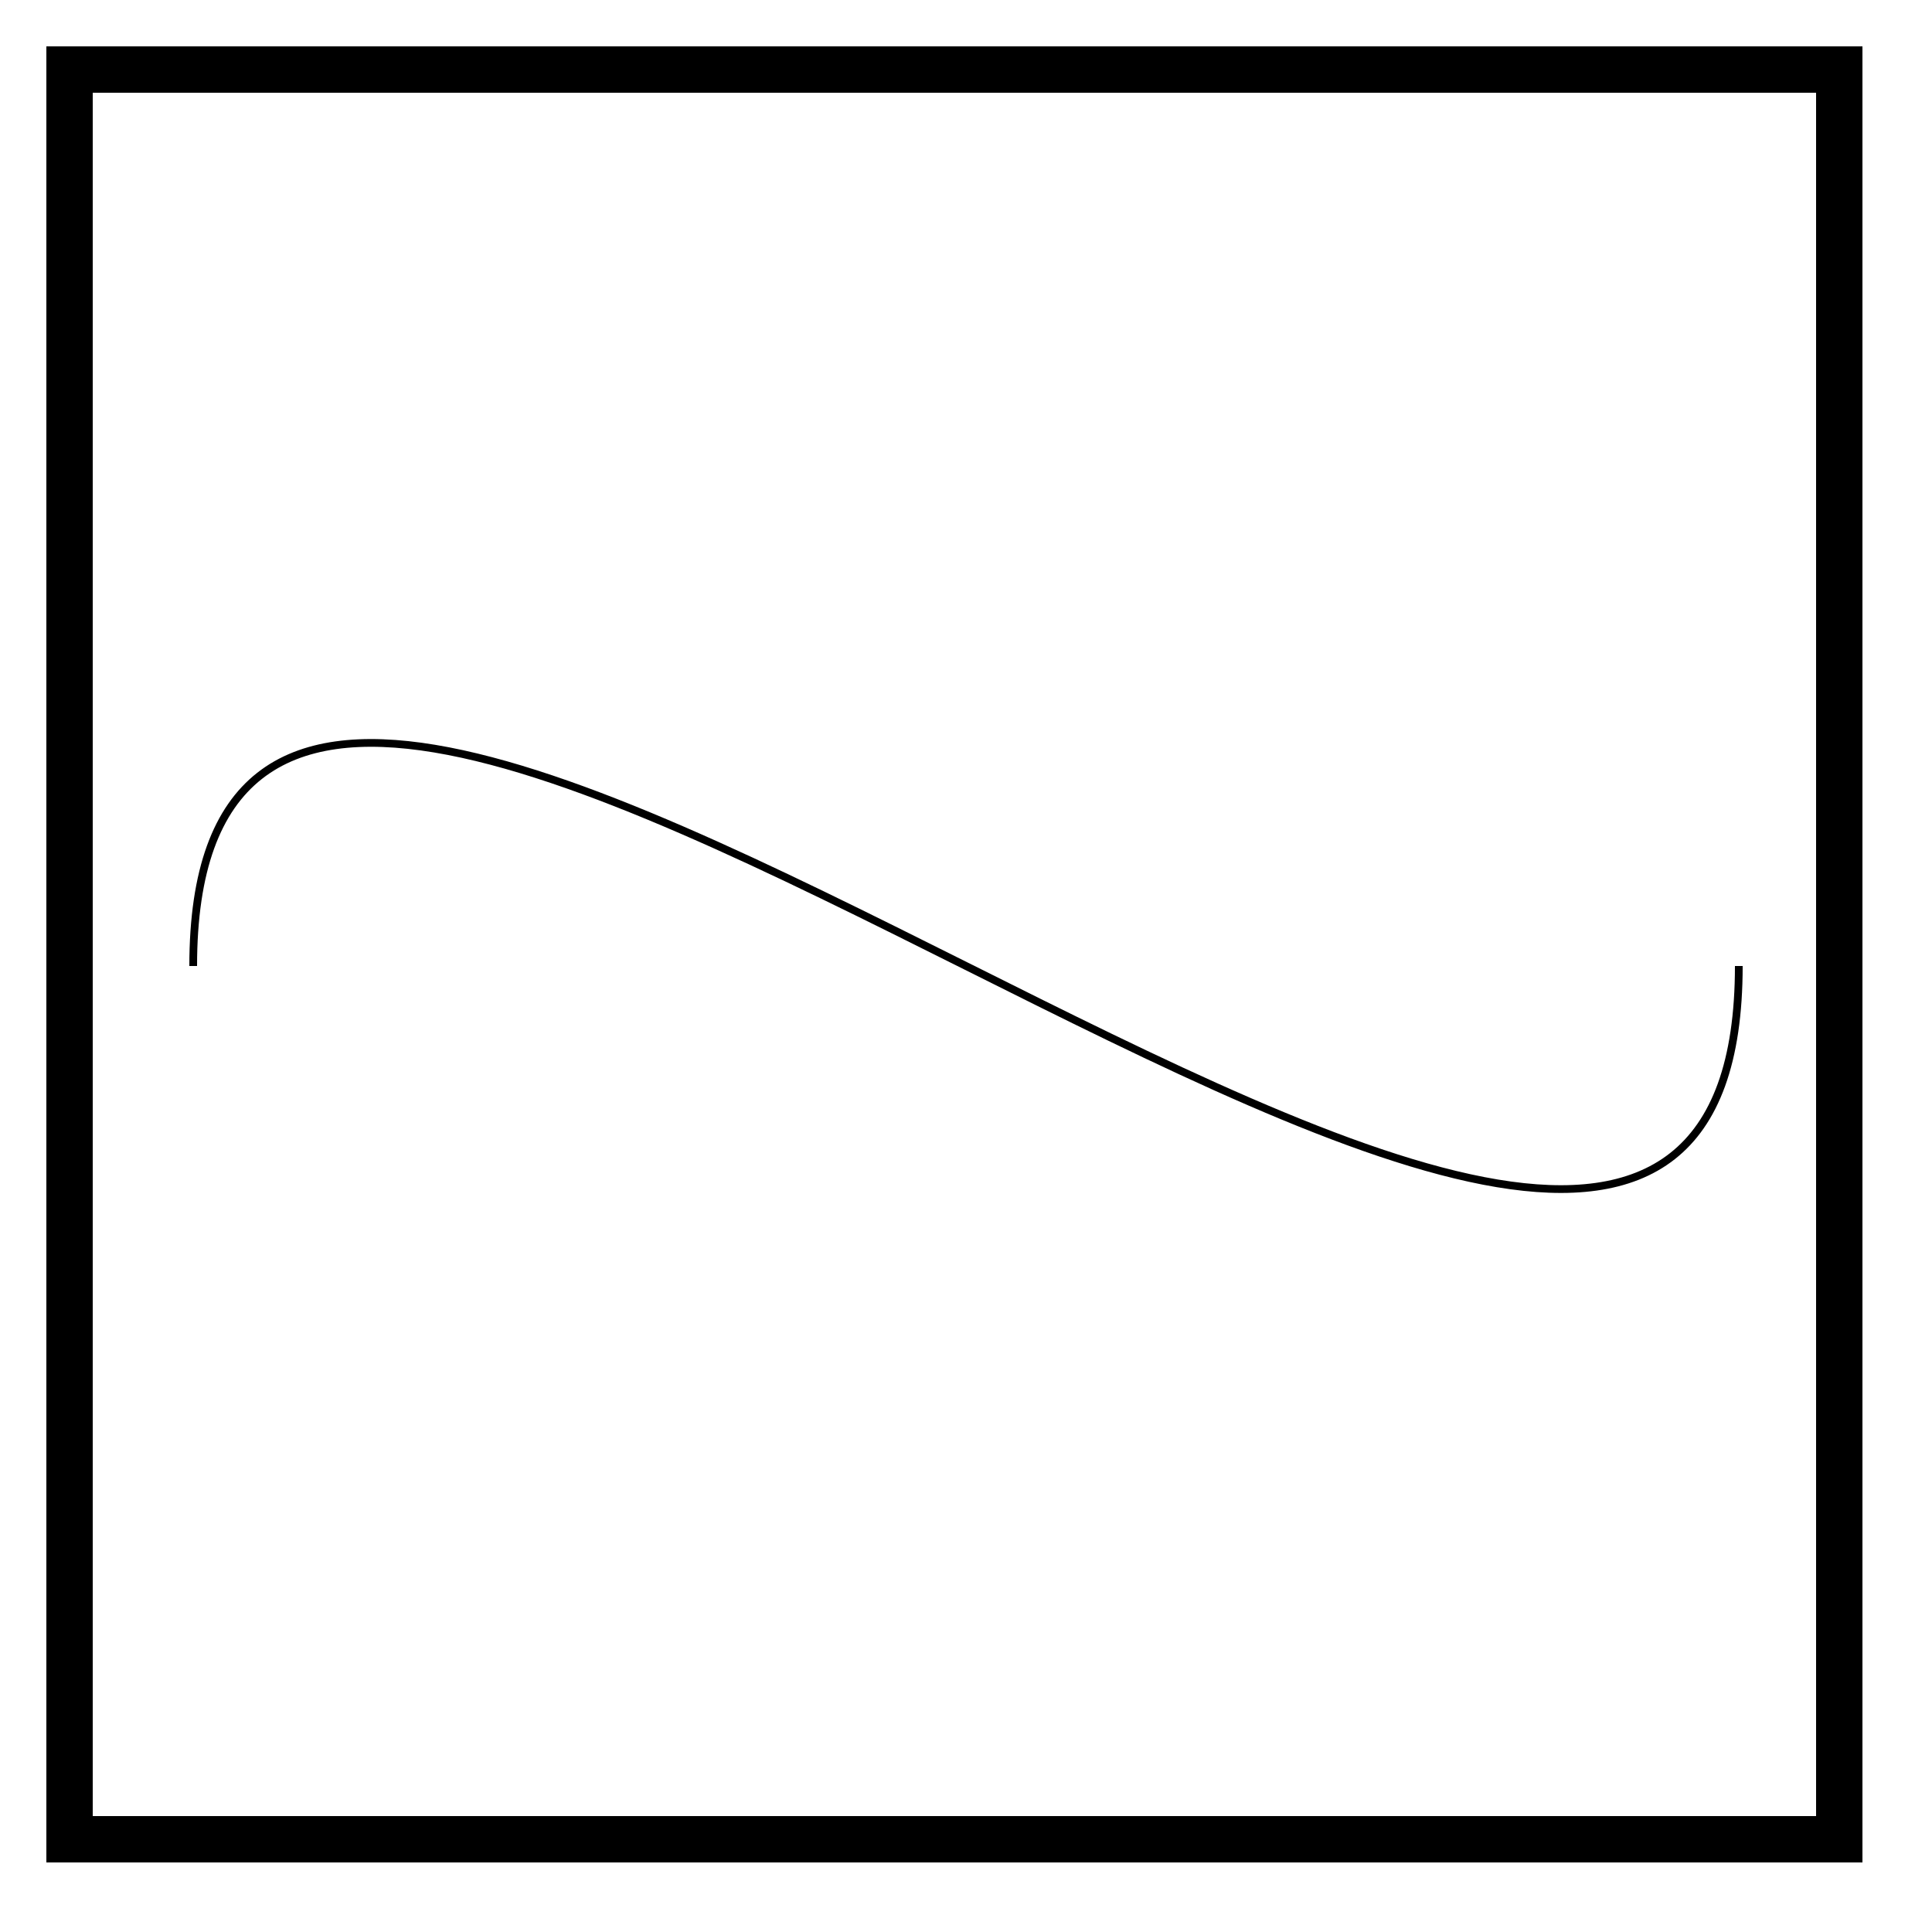
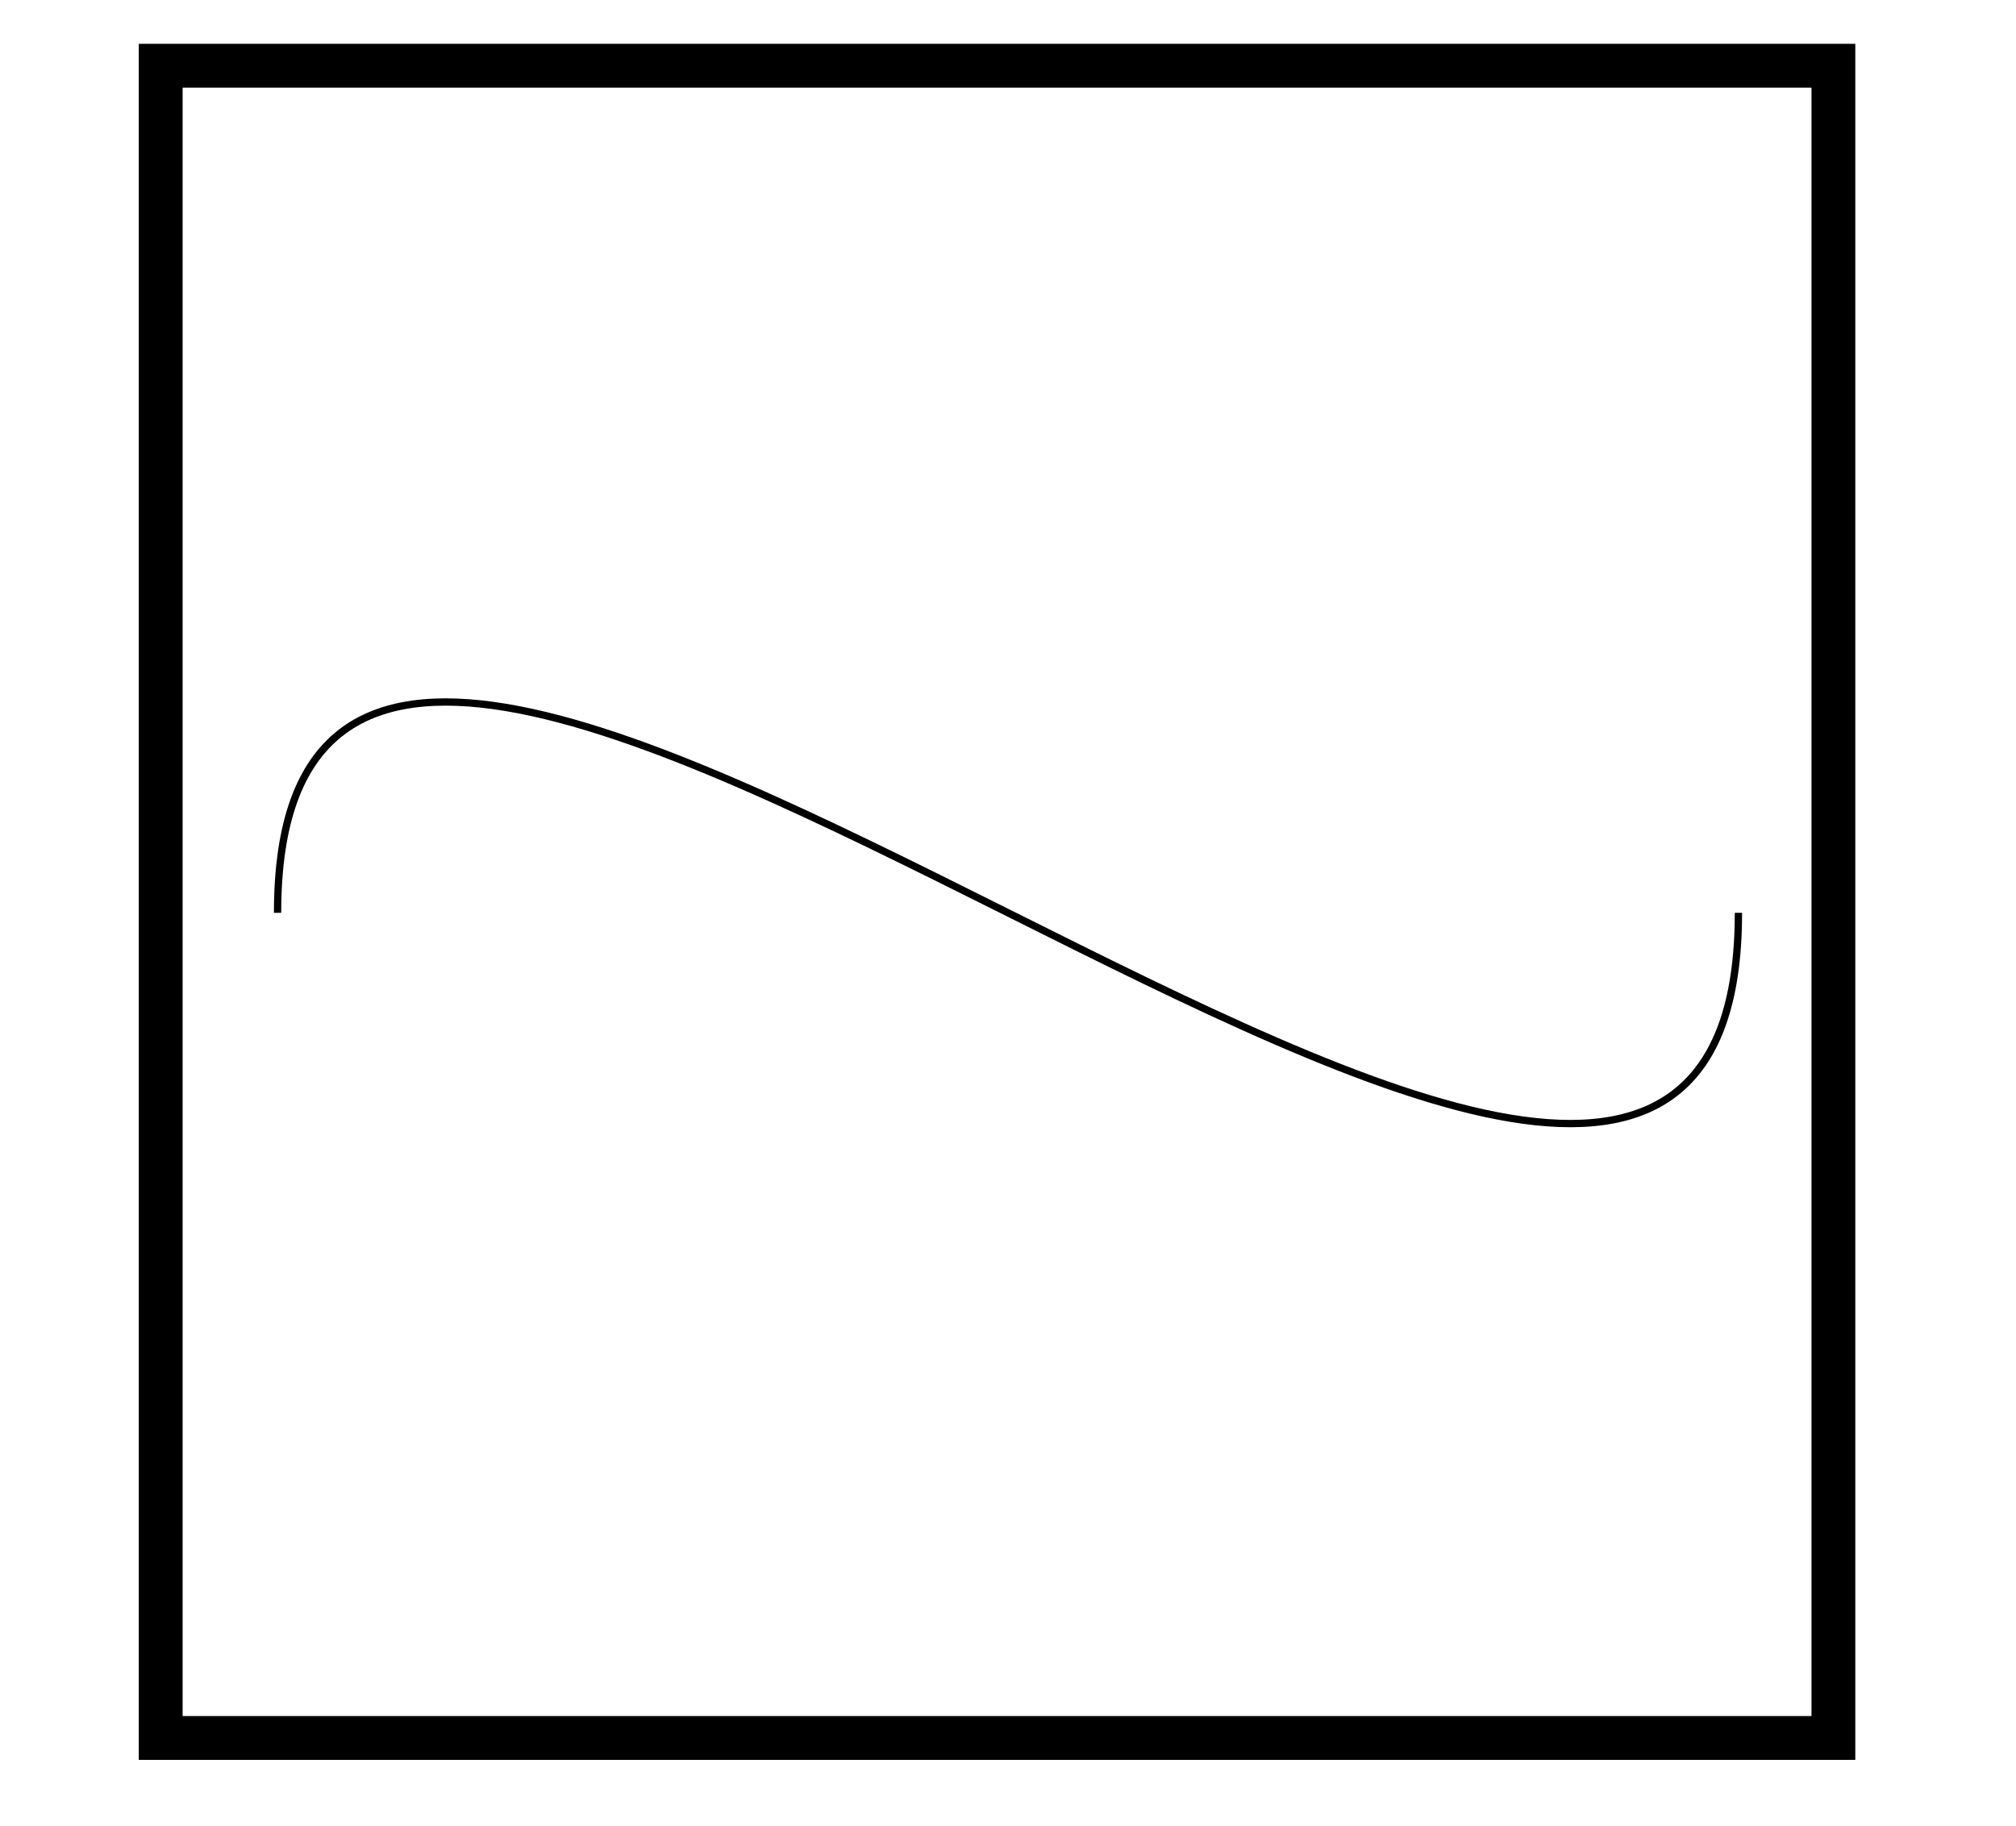
- <svg xmlns="http://www.w3.org/2000/svg" width="250" height="250" viewbox="0 0 250 250">
-   <path d="M25,125 C25,25 225,225 225,125" fill="none" stroke-width="1" stroke="black" />
-   <path d="M238 238 L238 9 L9 9 L9 238 L238 238 Z" stroke="black" stroke-width="6" fill="none" />
+ <svg xmlns="http://www.w3.org/2000/svg" width="276" height="250" viewbox="0 0 276 250">
+   <path d="M38,125 C38,25 238,225 238,125" fill="none" stroke-width="1" stroke="black" />
+   <path d="M251 238 L251 9 L22 9 L22 238 L251 238 Z" stroke="black" stroke-width="6" fill="none" />
</svg>
